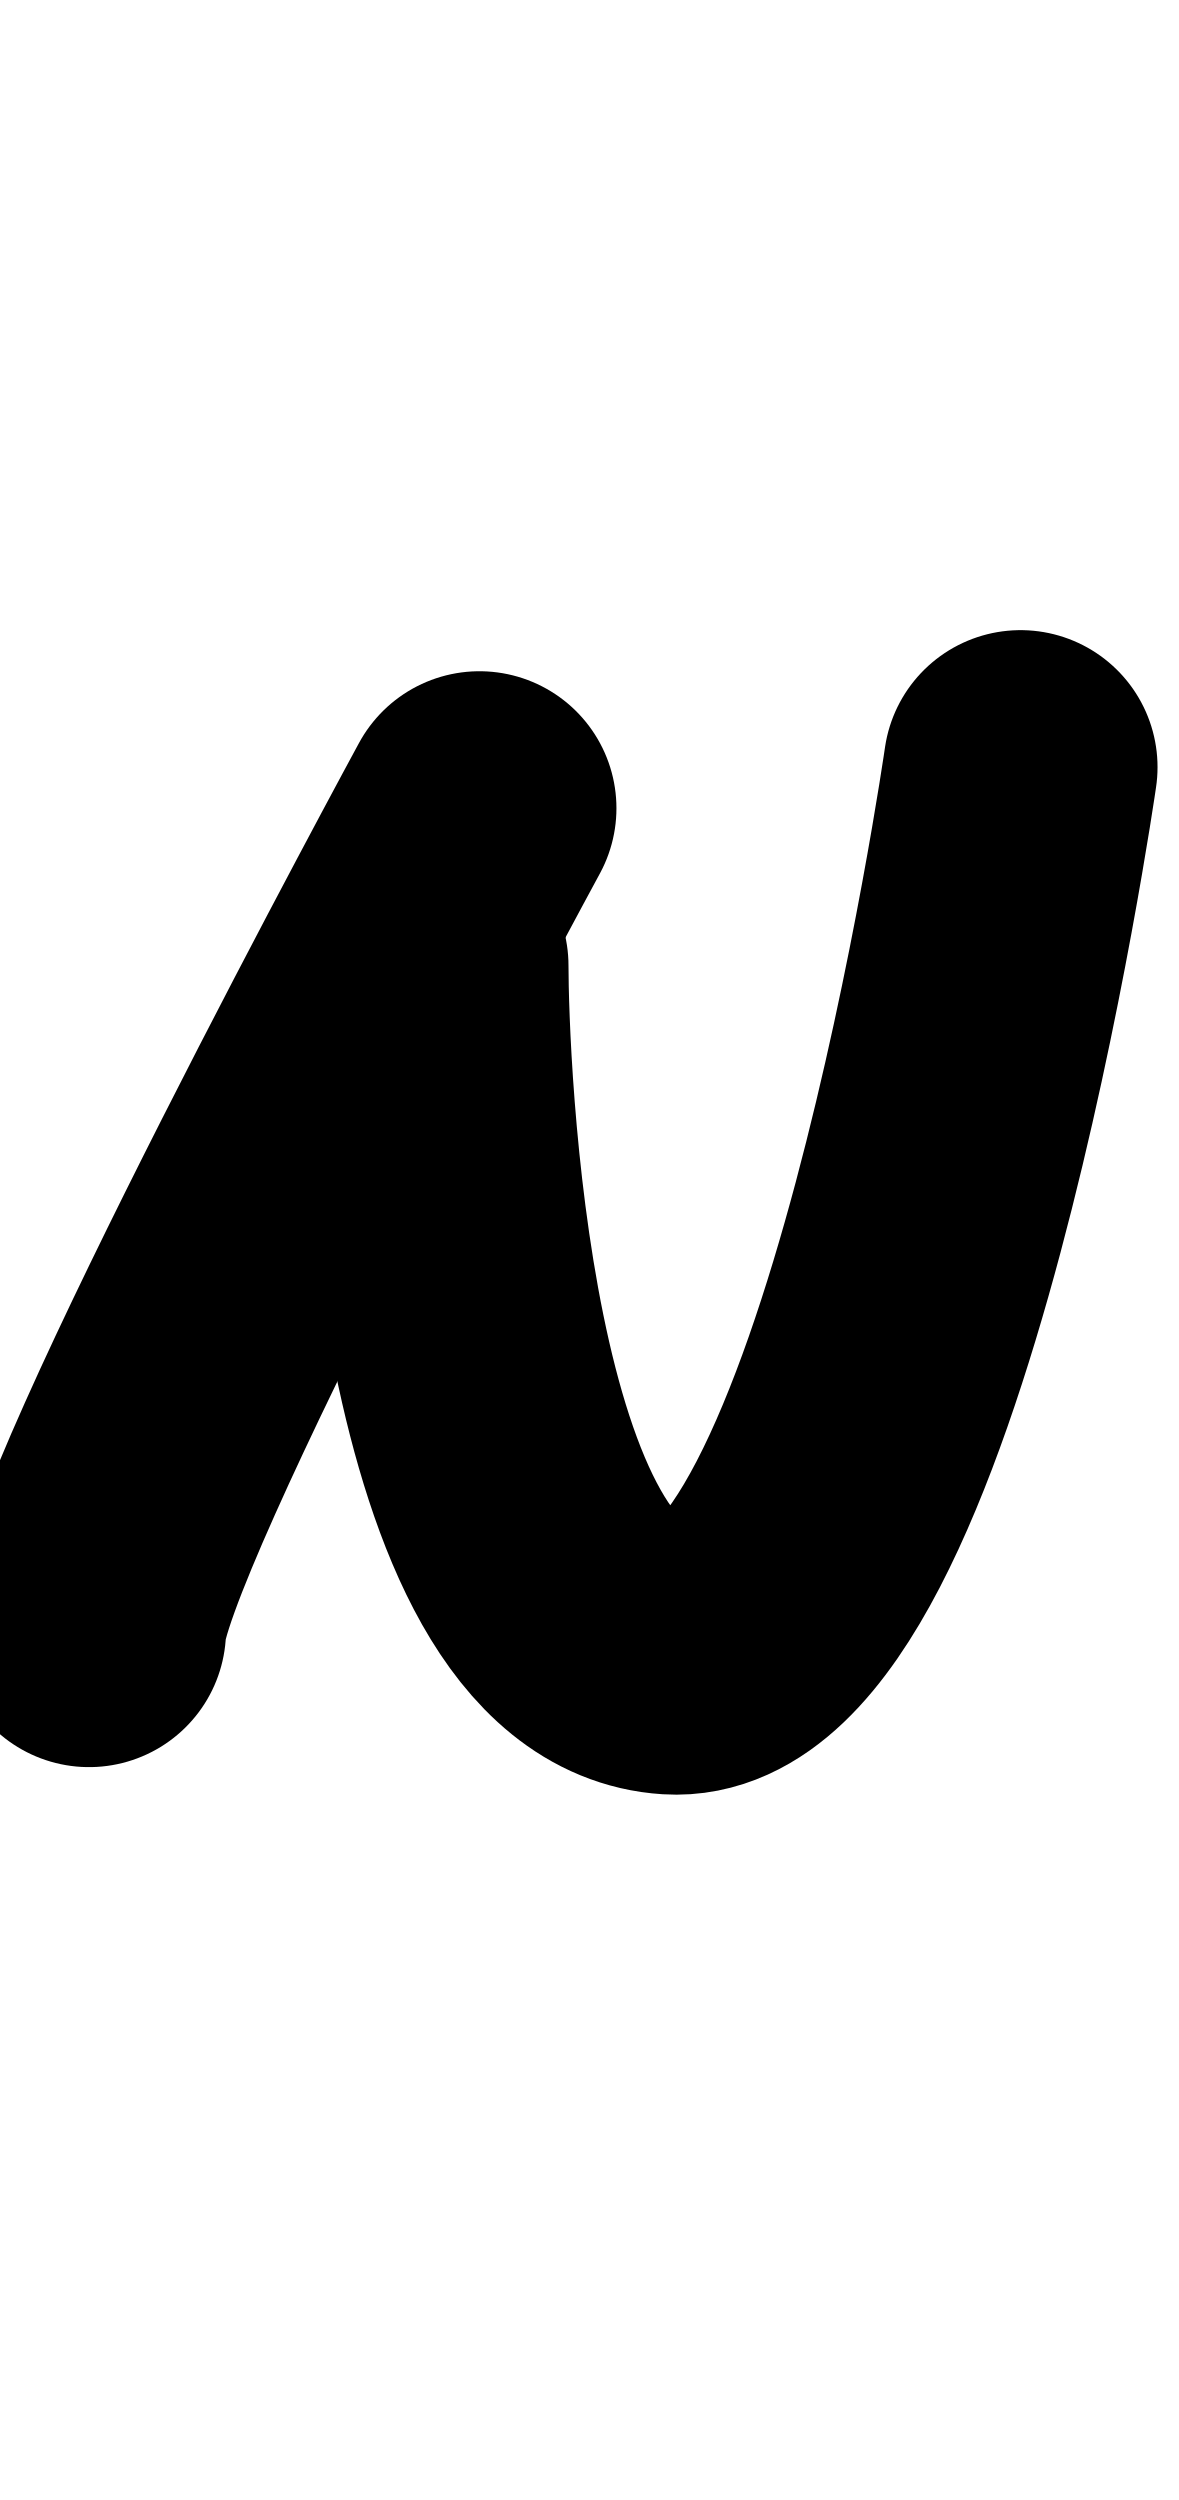
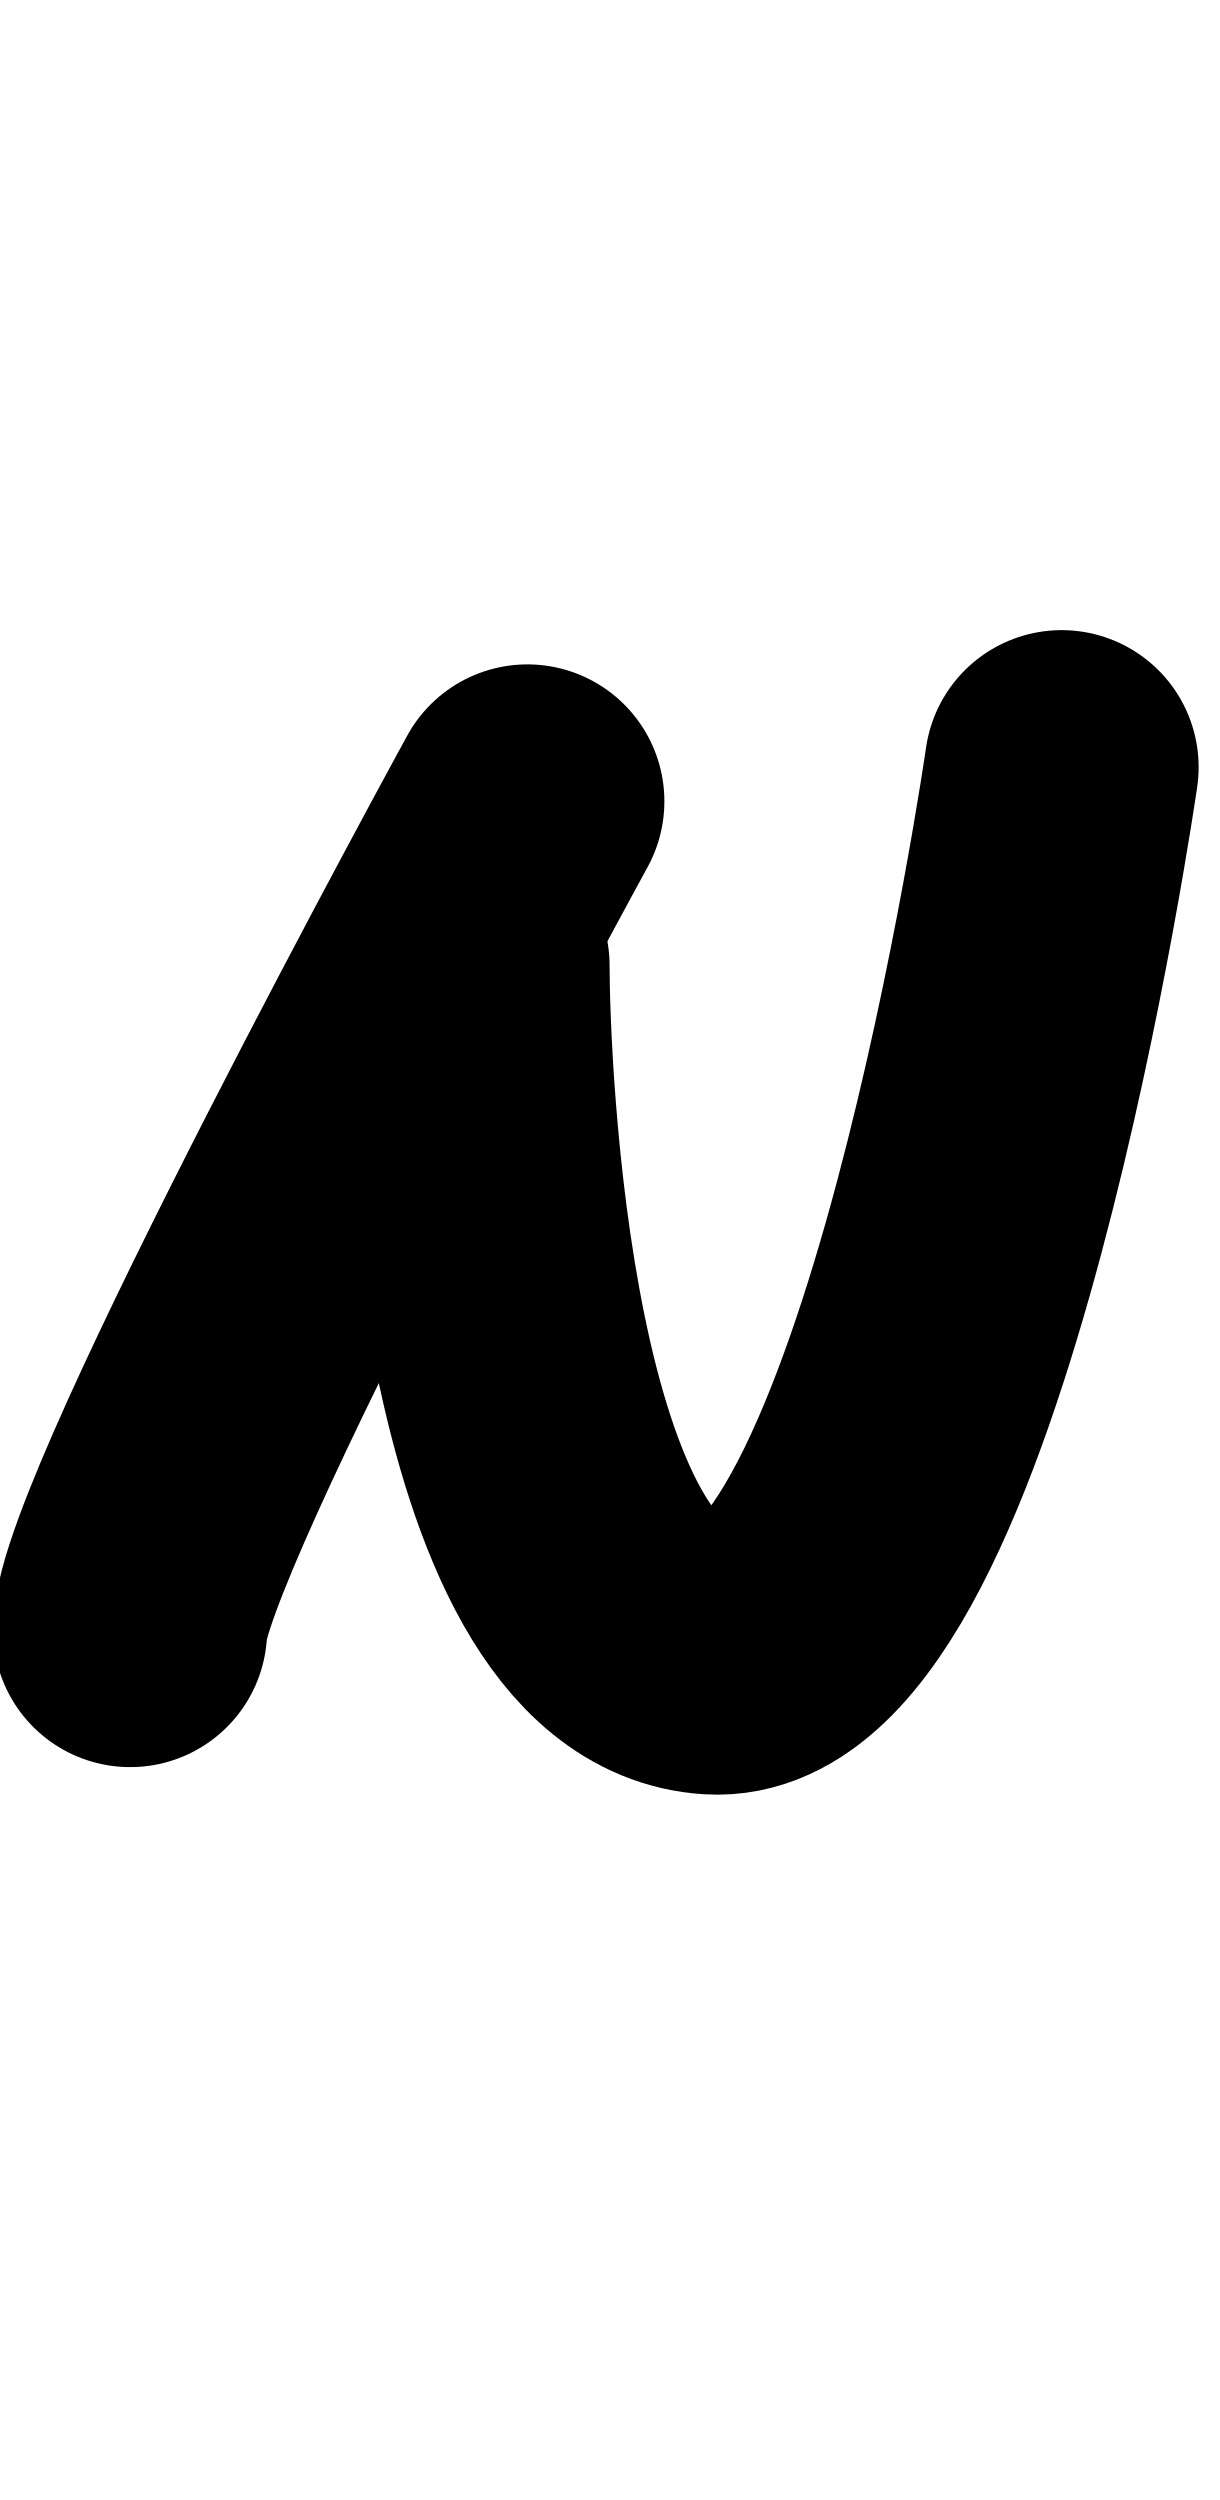
- <svg xmlns="http://www.w3.org/2000/svg" version="1.1" id="Layer_1" x="0px" y="0px" viewBox="0 0 17.2 36.5" enable-background="new 0 0 17.2 36.5" xml:space="preserve">
-   <path fill="none" stroke="#000000" stroke-width="4" stroke-linecap="round" stroke-linejoin="round" stroke-miterlimit="10" d="  M1.3,23.8C1.3,22.3,7,11.8,7,11.8" />
-   <path fill="none" stroke="#000000" stroke-width="4" stroke-linecap="round" stroke-linejoin="round" stroke-miterlimit="10" d="  M6.3,14.1c0,1.4,0.3,9.9,3.5,10.1s5.1-13,5.1-13" />
+ <svg xmlns="http://www.w3.org/2000/svg" version="1.1" id="Layer_1" x="0px" y="0px" viewBox="0 0 17.8 36.5" enable-background="new 0 0 17.8 36.5" xml:space="preserve">
+   <path fill="none" stroke="#000000" stroke-width="4" stroke-linecap="round" stroke-linejoin="round" stroke-miterlimit="10" d="  M1.9,23.8c0-1.5,5.8-12.1,5.8-12.1" />
+   <path fill="none" stroke="#000000" stroke-width="4" stroke-linecap="round" stroke-linejoin="round" stroke-miterlimit="10" d="  M6.9,14.1c0,1.4,0.3,9.9,3.5,10.1s5.1-13,5.1-13" />
</svg>
